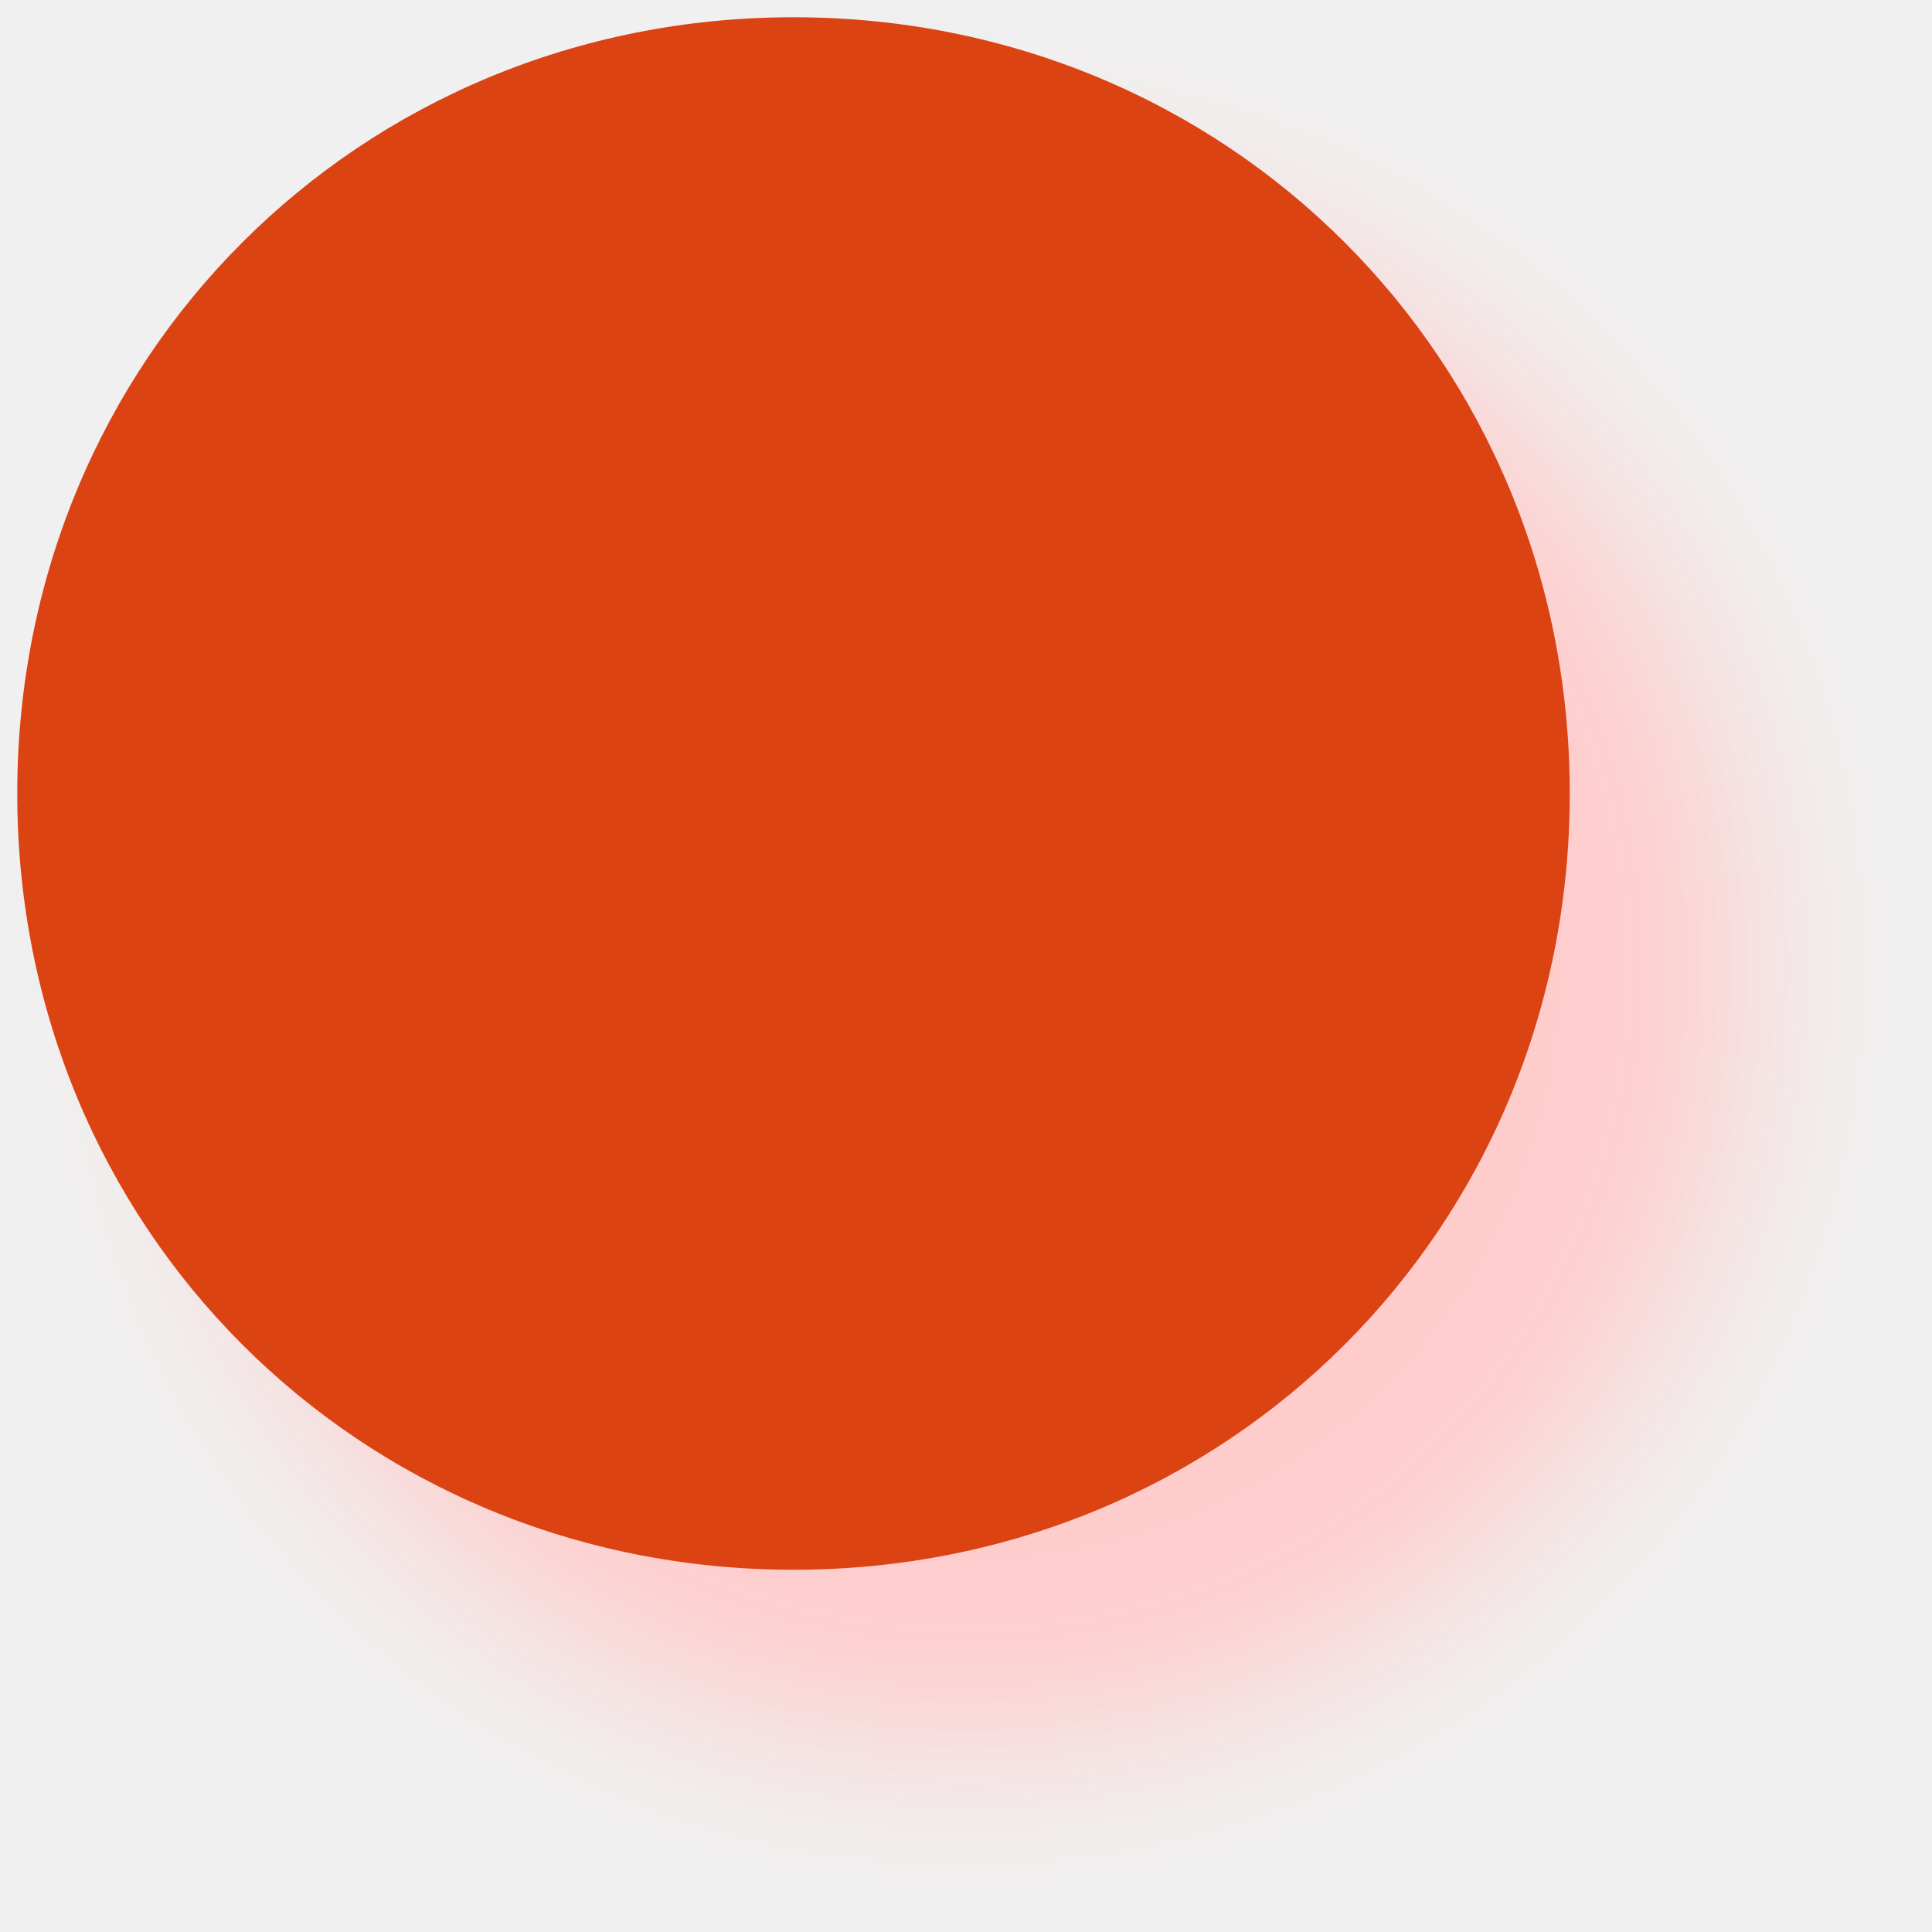
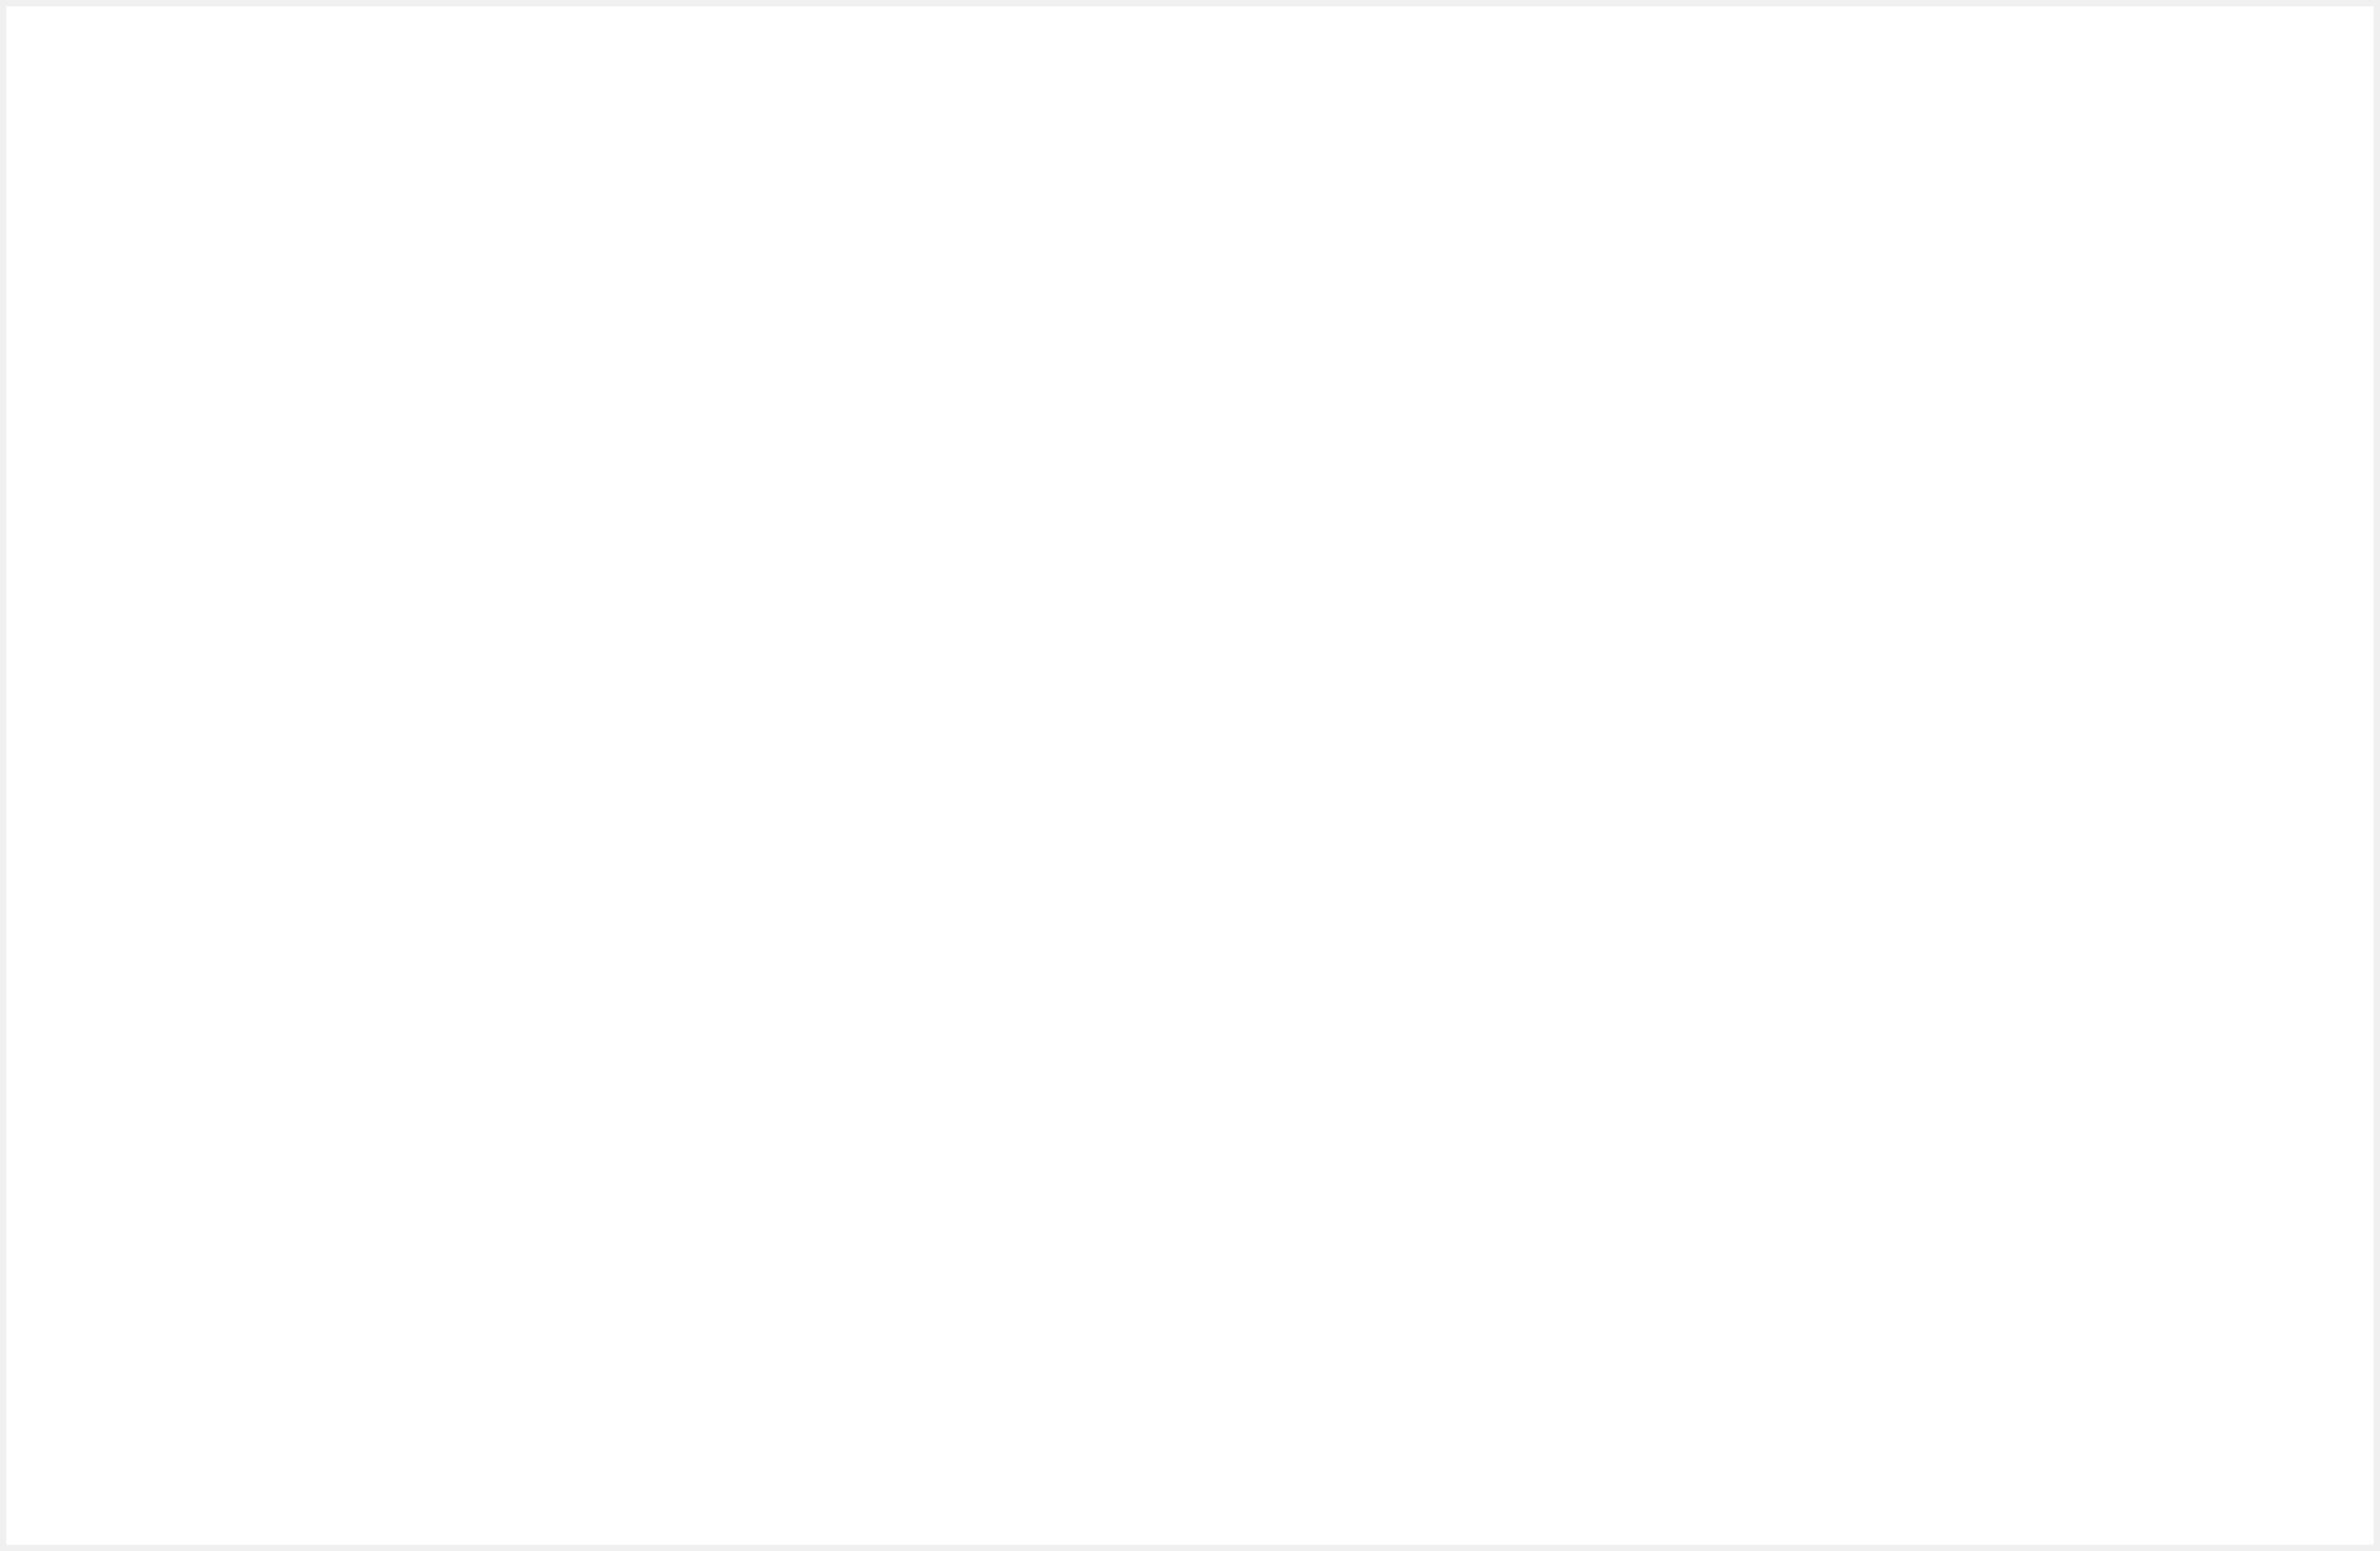
- <svg xmlns="http://www.w3.org/2000/svg" xmlns:xlink="http://www.w3.org/1999/xlink" version="1.1" width="56px" height="56px">
-   <defs>
-     <filter x="317px" y="536px" width="56px" height="56px" filterUnits="userSpaceOnUse" id="filter57">
-       <feOffset dx="5" dy="5" in="SourceAlpha" result="shadowOffsetInner" />
-       <feGaussianBlur stdDeviation="2.5" in="shadowOffsetInner" result="shadowGaussian" />
-       <feComposite in2="shadowGaussian" operator="atop" in="SourceAlpha" result="shadowComposite" />
-       <feColorMatrix type="matrix" values="0 0 0 0 1  0 0 0 0 0.8  0 0 0 0 0.8  0 0 0 1 0  " in="shadowComposite" />
-     </filter>
-     <g id="widget58">
-       <path d="M 340 536.5  C 352.6 536.5  362.5 546.4  362.5 559  C 362.5 571.6  352.6 581.5  340 581.5  C 327.4 581.5  317.5 571.6  317.5 559  C 317.5 546.4  327.4 536.5  340 536.5  Z " fill-rule="nonzero" fill="#db4313" stroke="none" />
-     </g>
-   </defs>
-   <g transform="matrix(1 0 0 1 -317 -536 )">
-     <use xlink:href="#widget58" filter="url(#filter57)" />
-     <use xlink:href="#widget58" />
+ <svg xmlns="http://www.w3.org/2000/svg" version="1.1" width="376px" height="245px">
+   <g transform="matrix(1 0 0 1 0 -545 )">
+     <path d="M 1 546  L 375 546  L 375 789  L 1 789  L 1 546  Z " fill-rule="nonzero" fill="#ffffff" stroke="none" />
  </g>
</svg>
